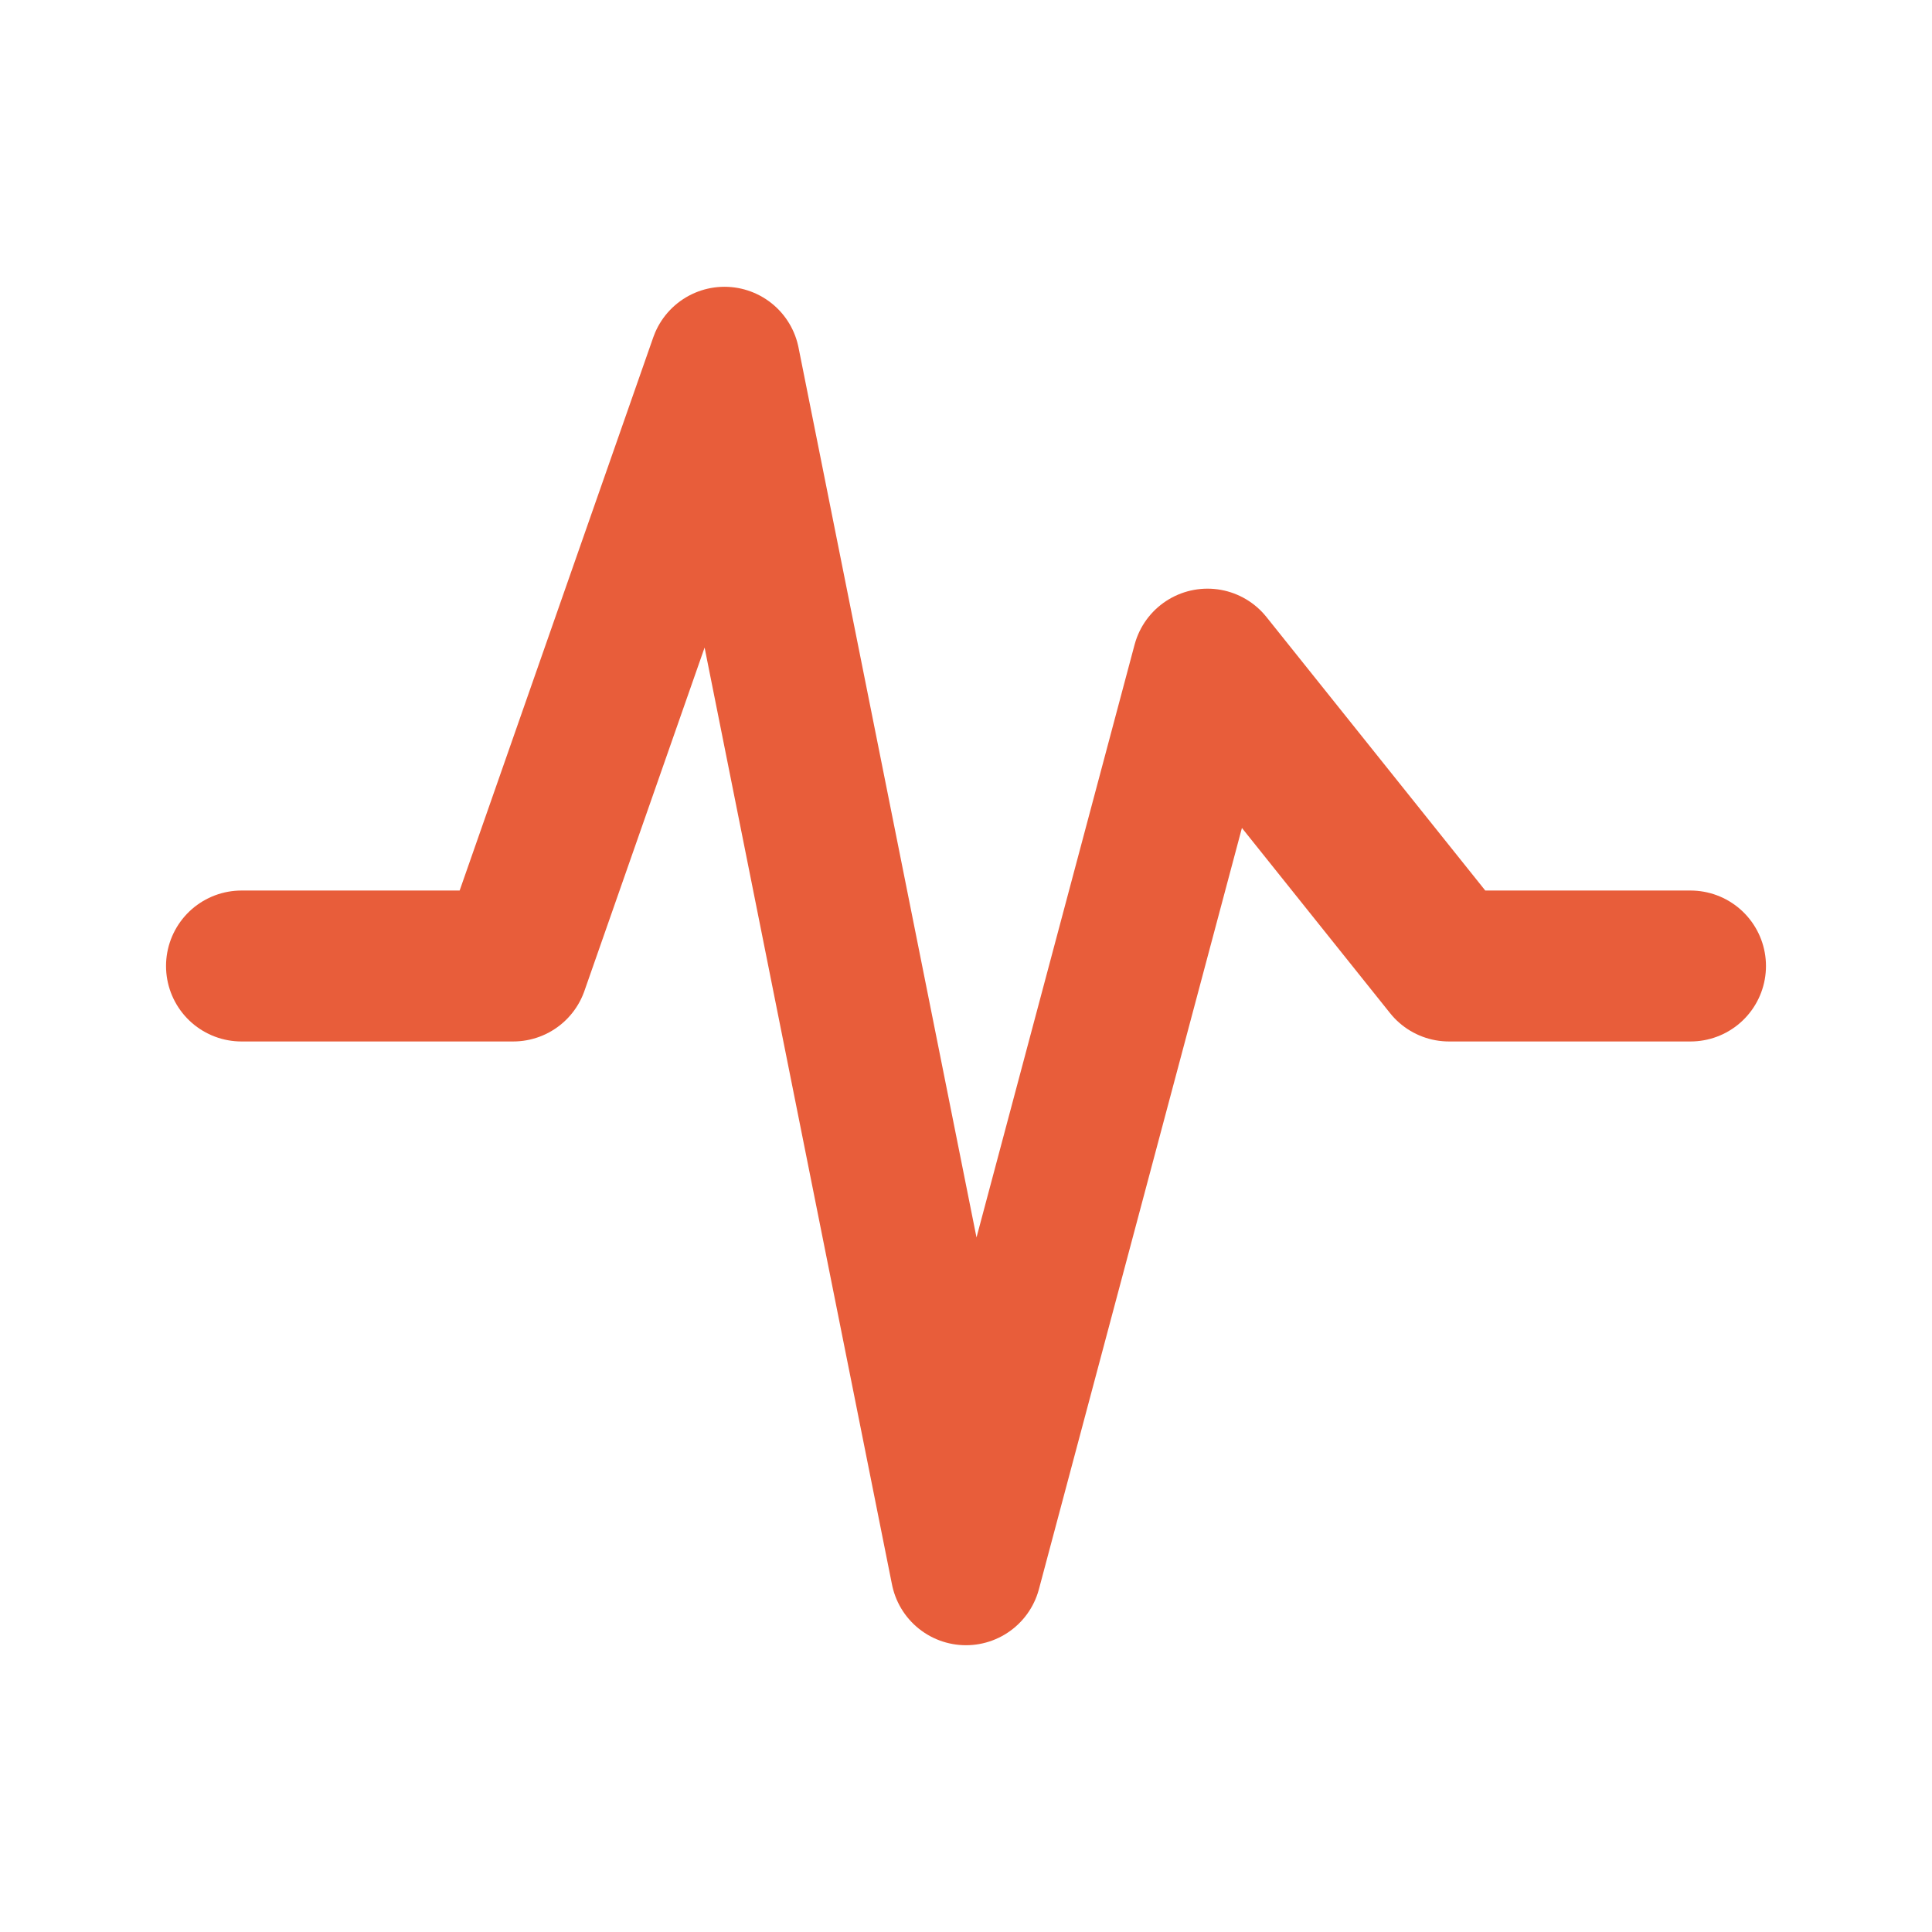
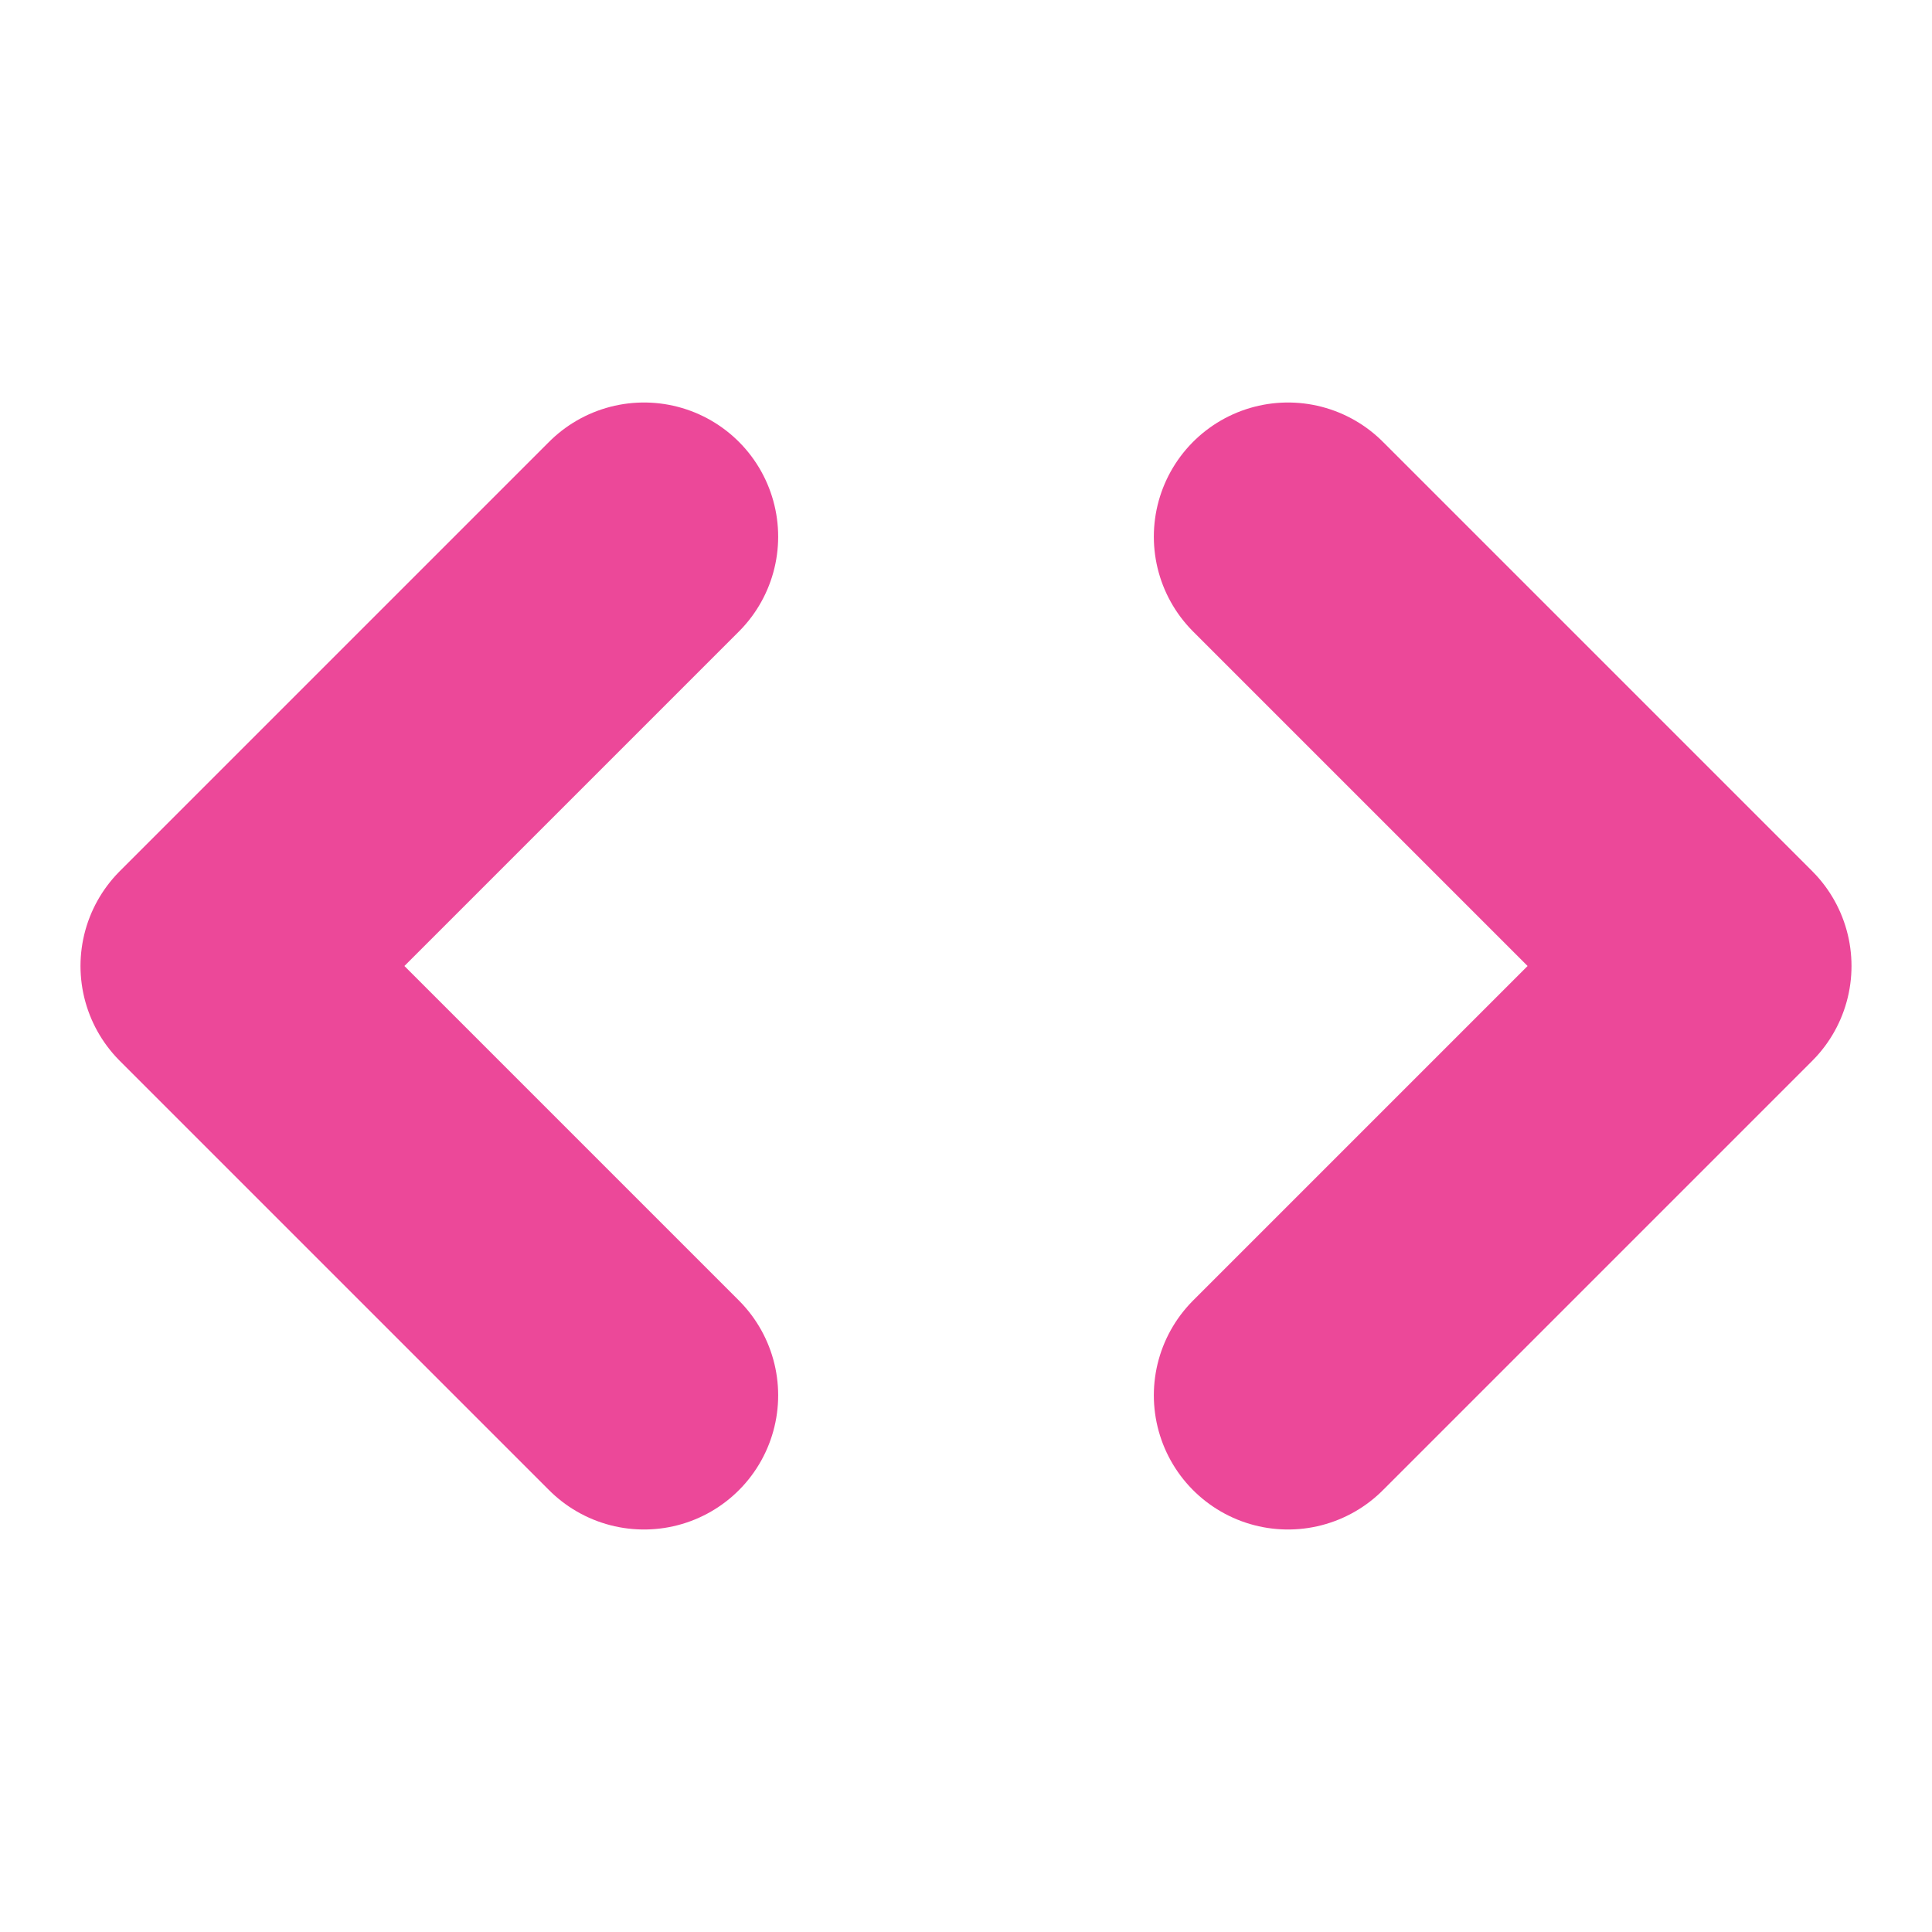
- <svg xmlns="http://www.w3.org/2000/svg" width="32" height="32" viewBox="0 0 32 32">
-   <polyline points="4 16 8.5 16 12 6 16 26 20 11 24 16 28 16" fill="none" stroke="#e85d3a" stroke-width="2.5" stroke-linecap="round" stroke-linejoin="round" />
+ <svg xmlns="http://www.w3.org/2000/svg" width="512" height="512" viewBox="3 6 18 12" fill="none" stroke="#ec4899" stroke-width="2.5" stroke-linecap="round" stroke-linejoin="round">
+   <polyline points="9 8 5 12 9 16" />
+   <polyline points="15 8 19 12 15 16" />
</svg>
